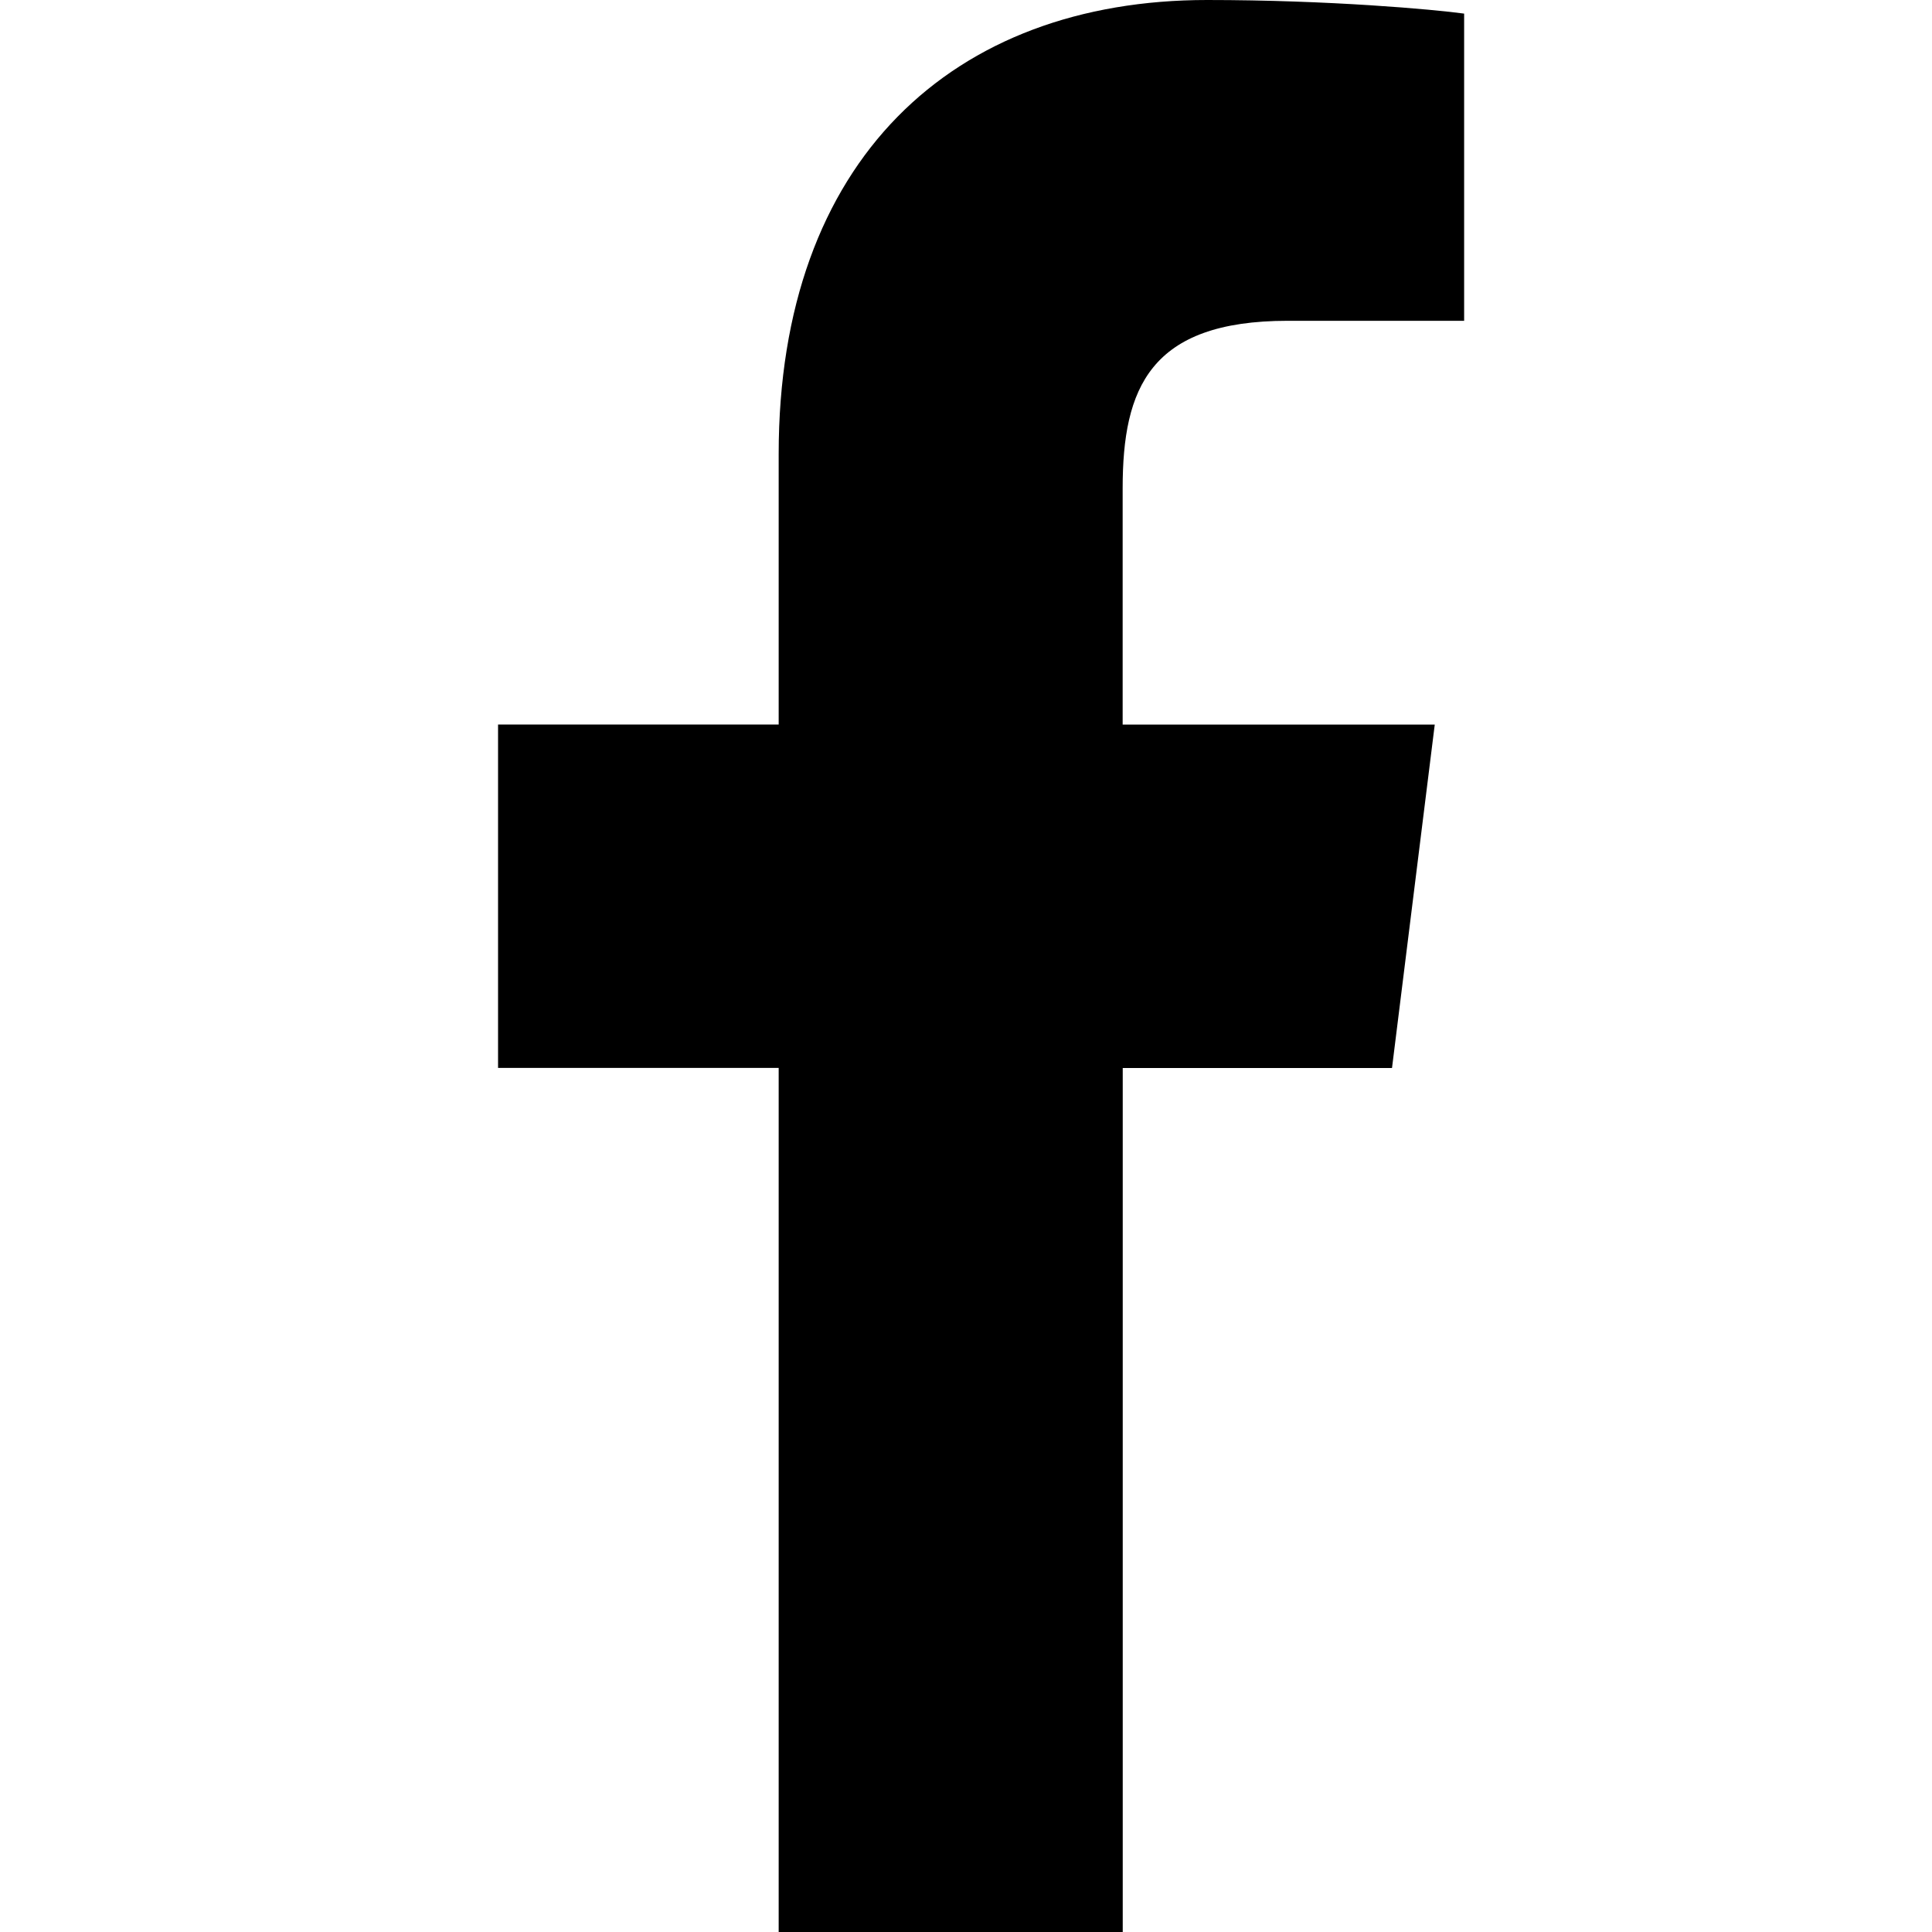
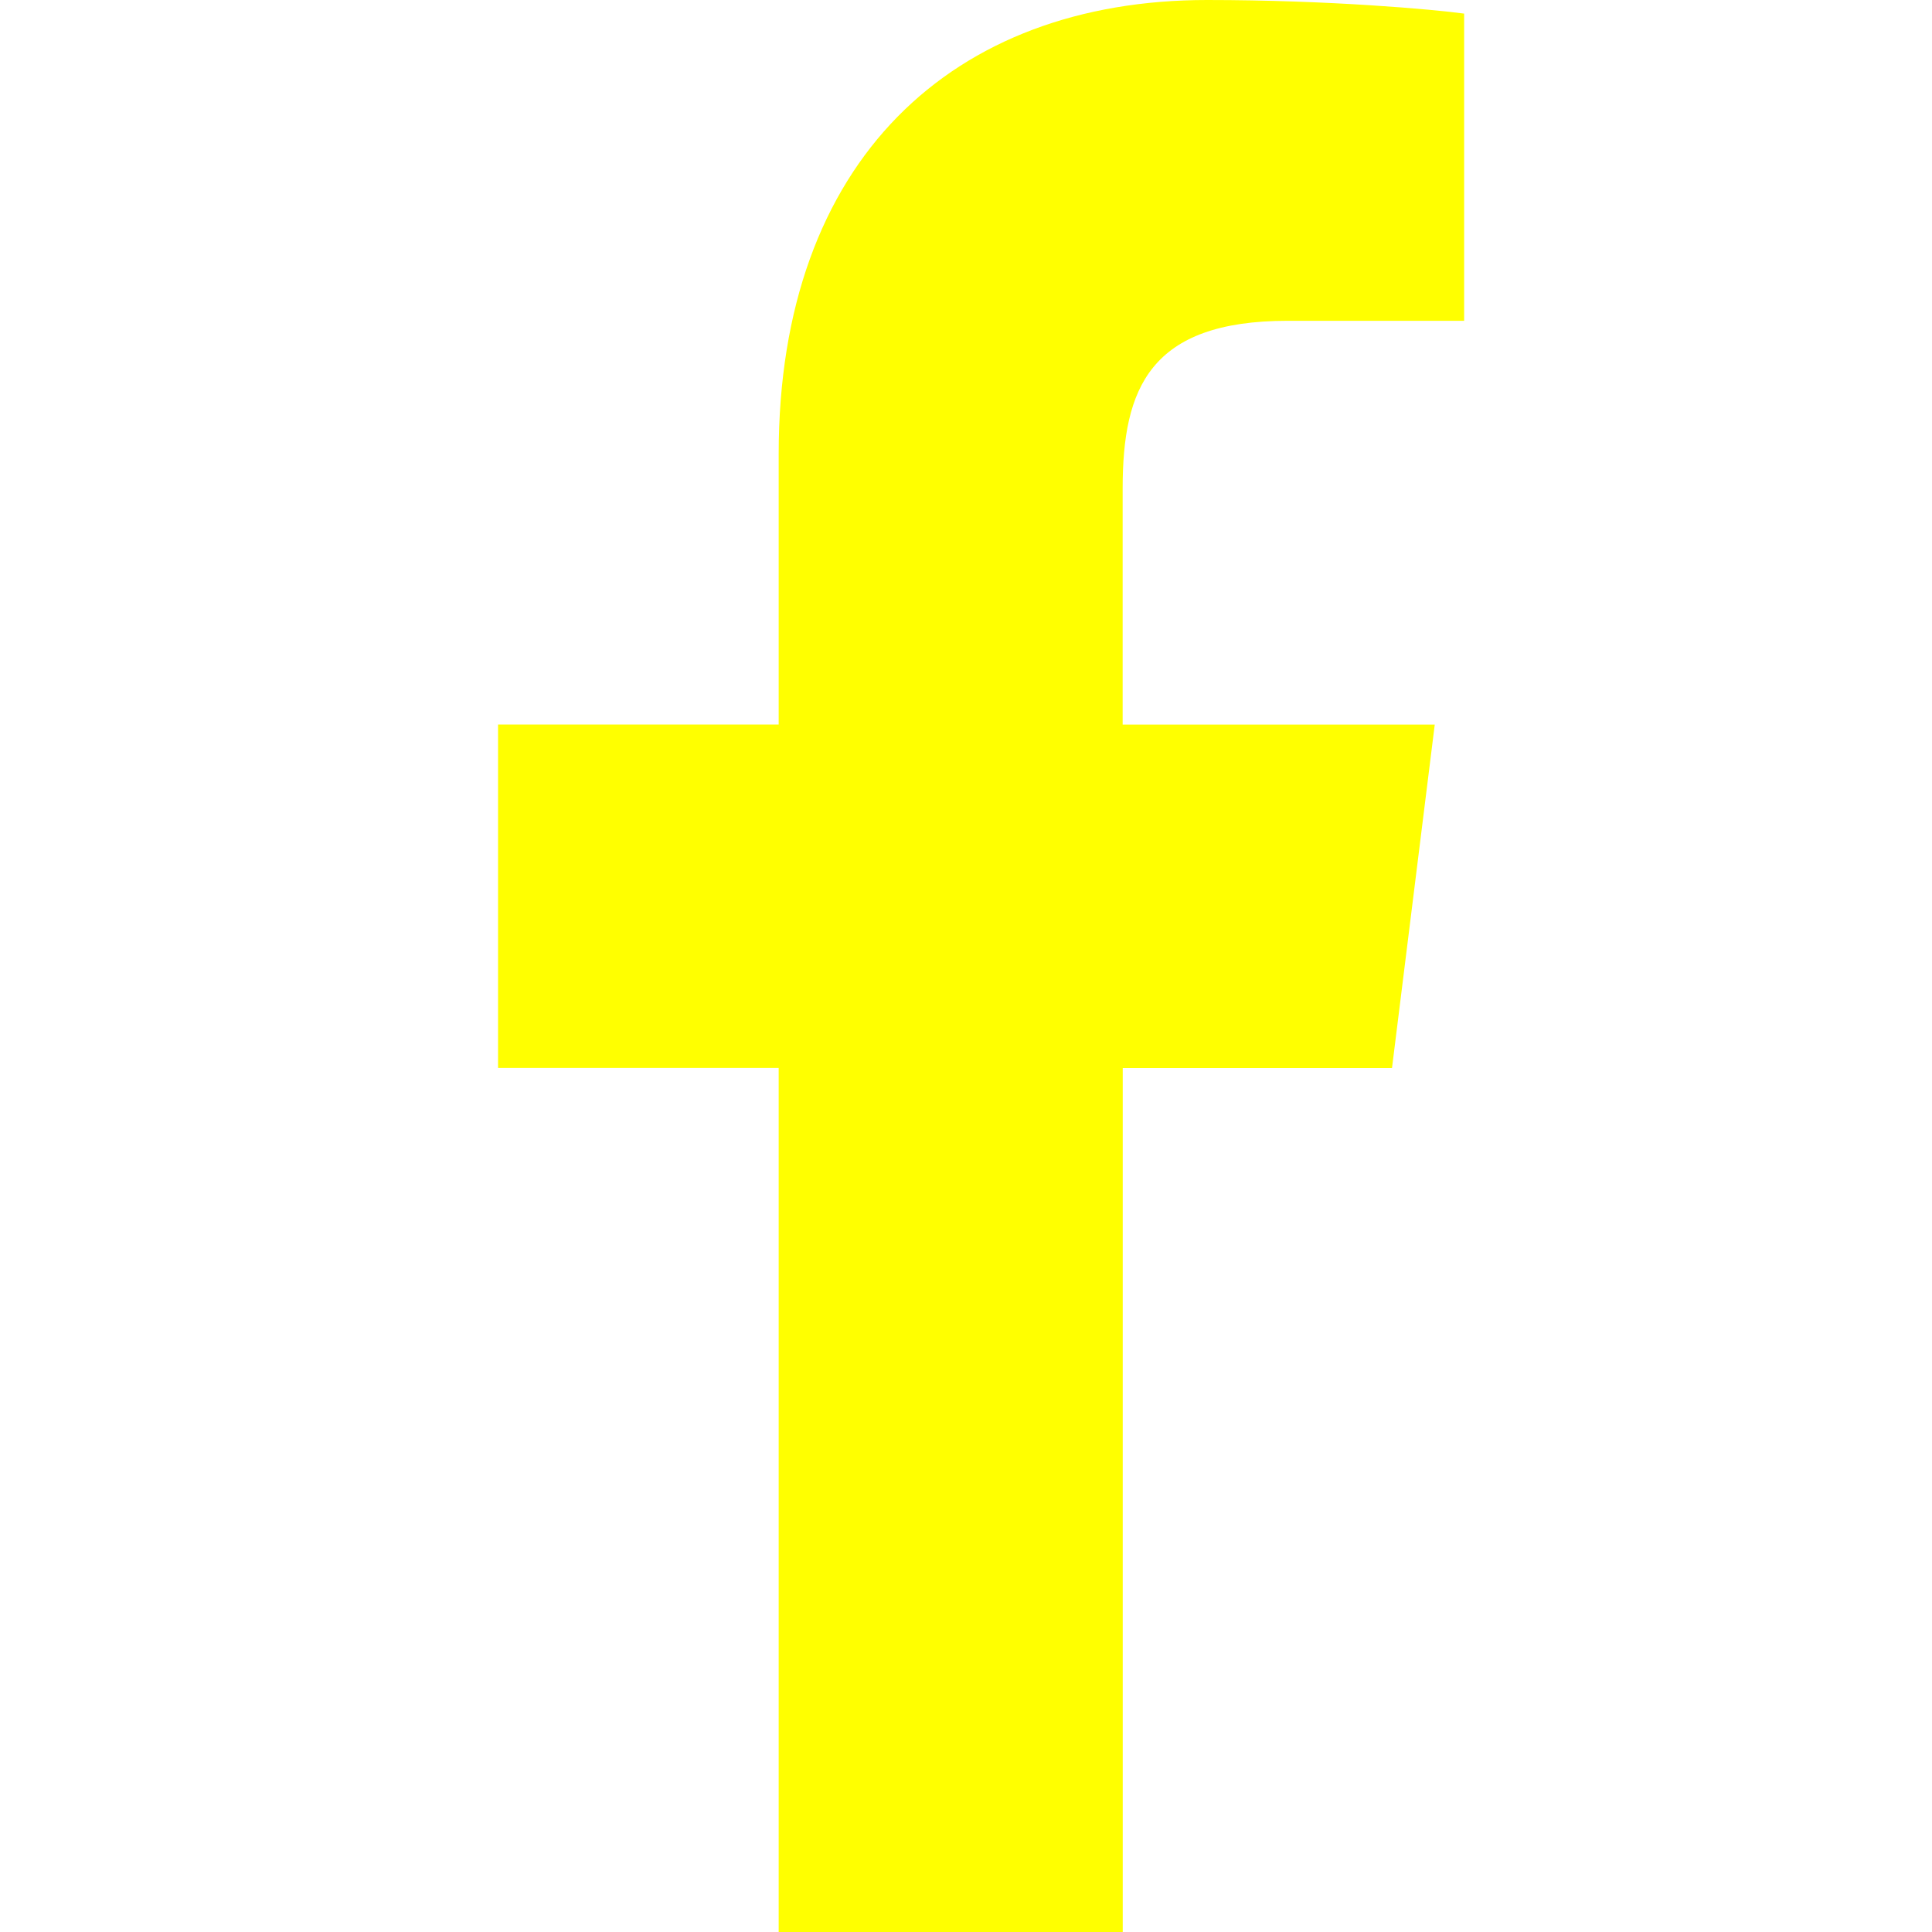
- <svg xmlns="http://www.w3.org/2000/svg" id="Bold" enable-background="new 0 0 24 24" height="512" viewBox="0 0 24 24" width="512">
+ <svg xmlns="http://www.w3.org/2000/svg" id="Bold" enable-background="new 0 0 24 24" fill="yellow" height="512" viewBox="0 0 24 24" width="512">
  <path d="m15.997 3.985h2.191v-3.816c-.378-.052-1.678-.169-3.192-.169-3.159 0-5.323 1.987-5.323 5.639v3.361h-3.486v4.266h3.486v10.734h4.274v-10.733h3.345l.531-4.266h-3.877v-2.939c.001-1.233.333-2.077 2.051-2.077z" />
</svg>
